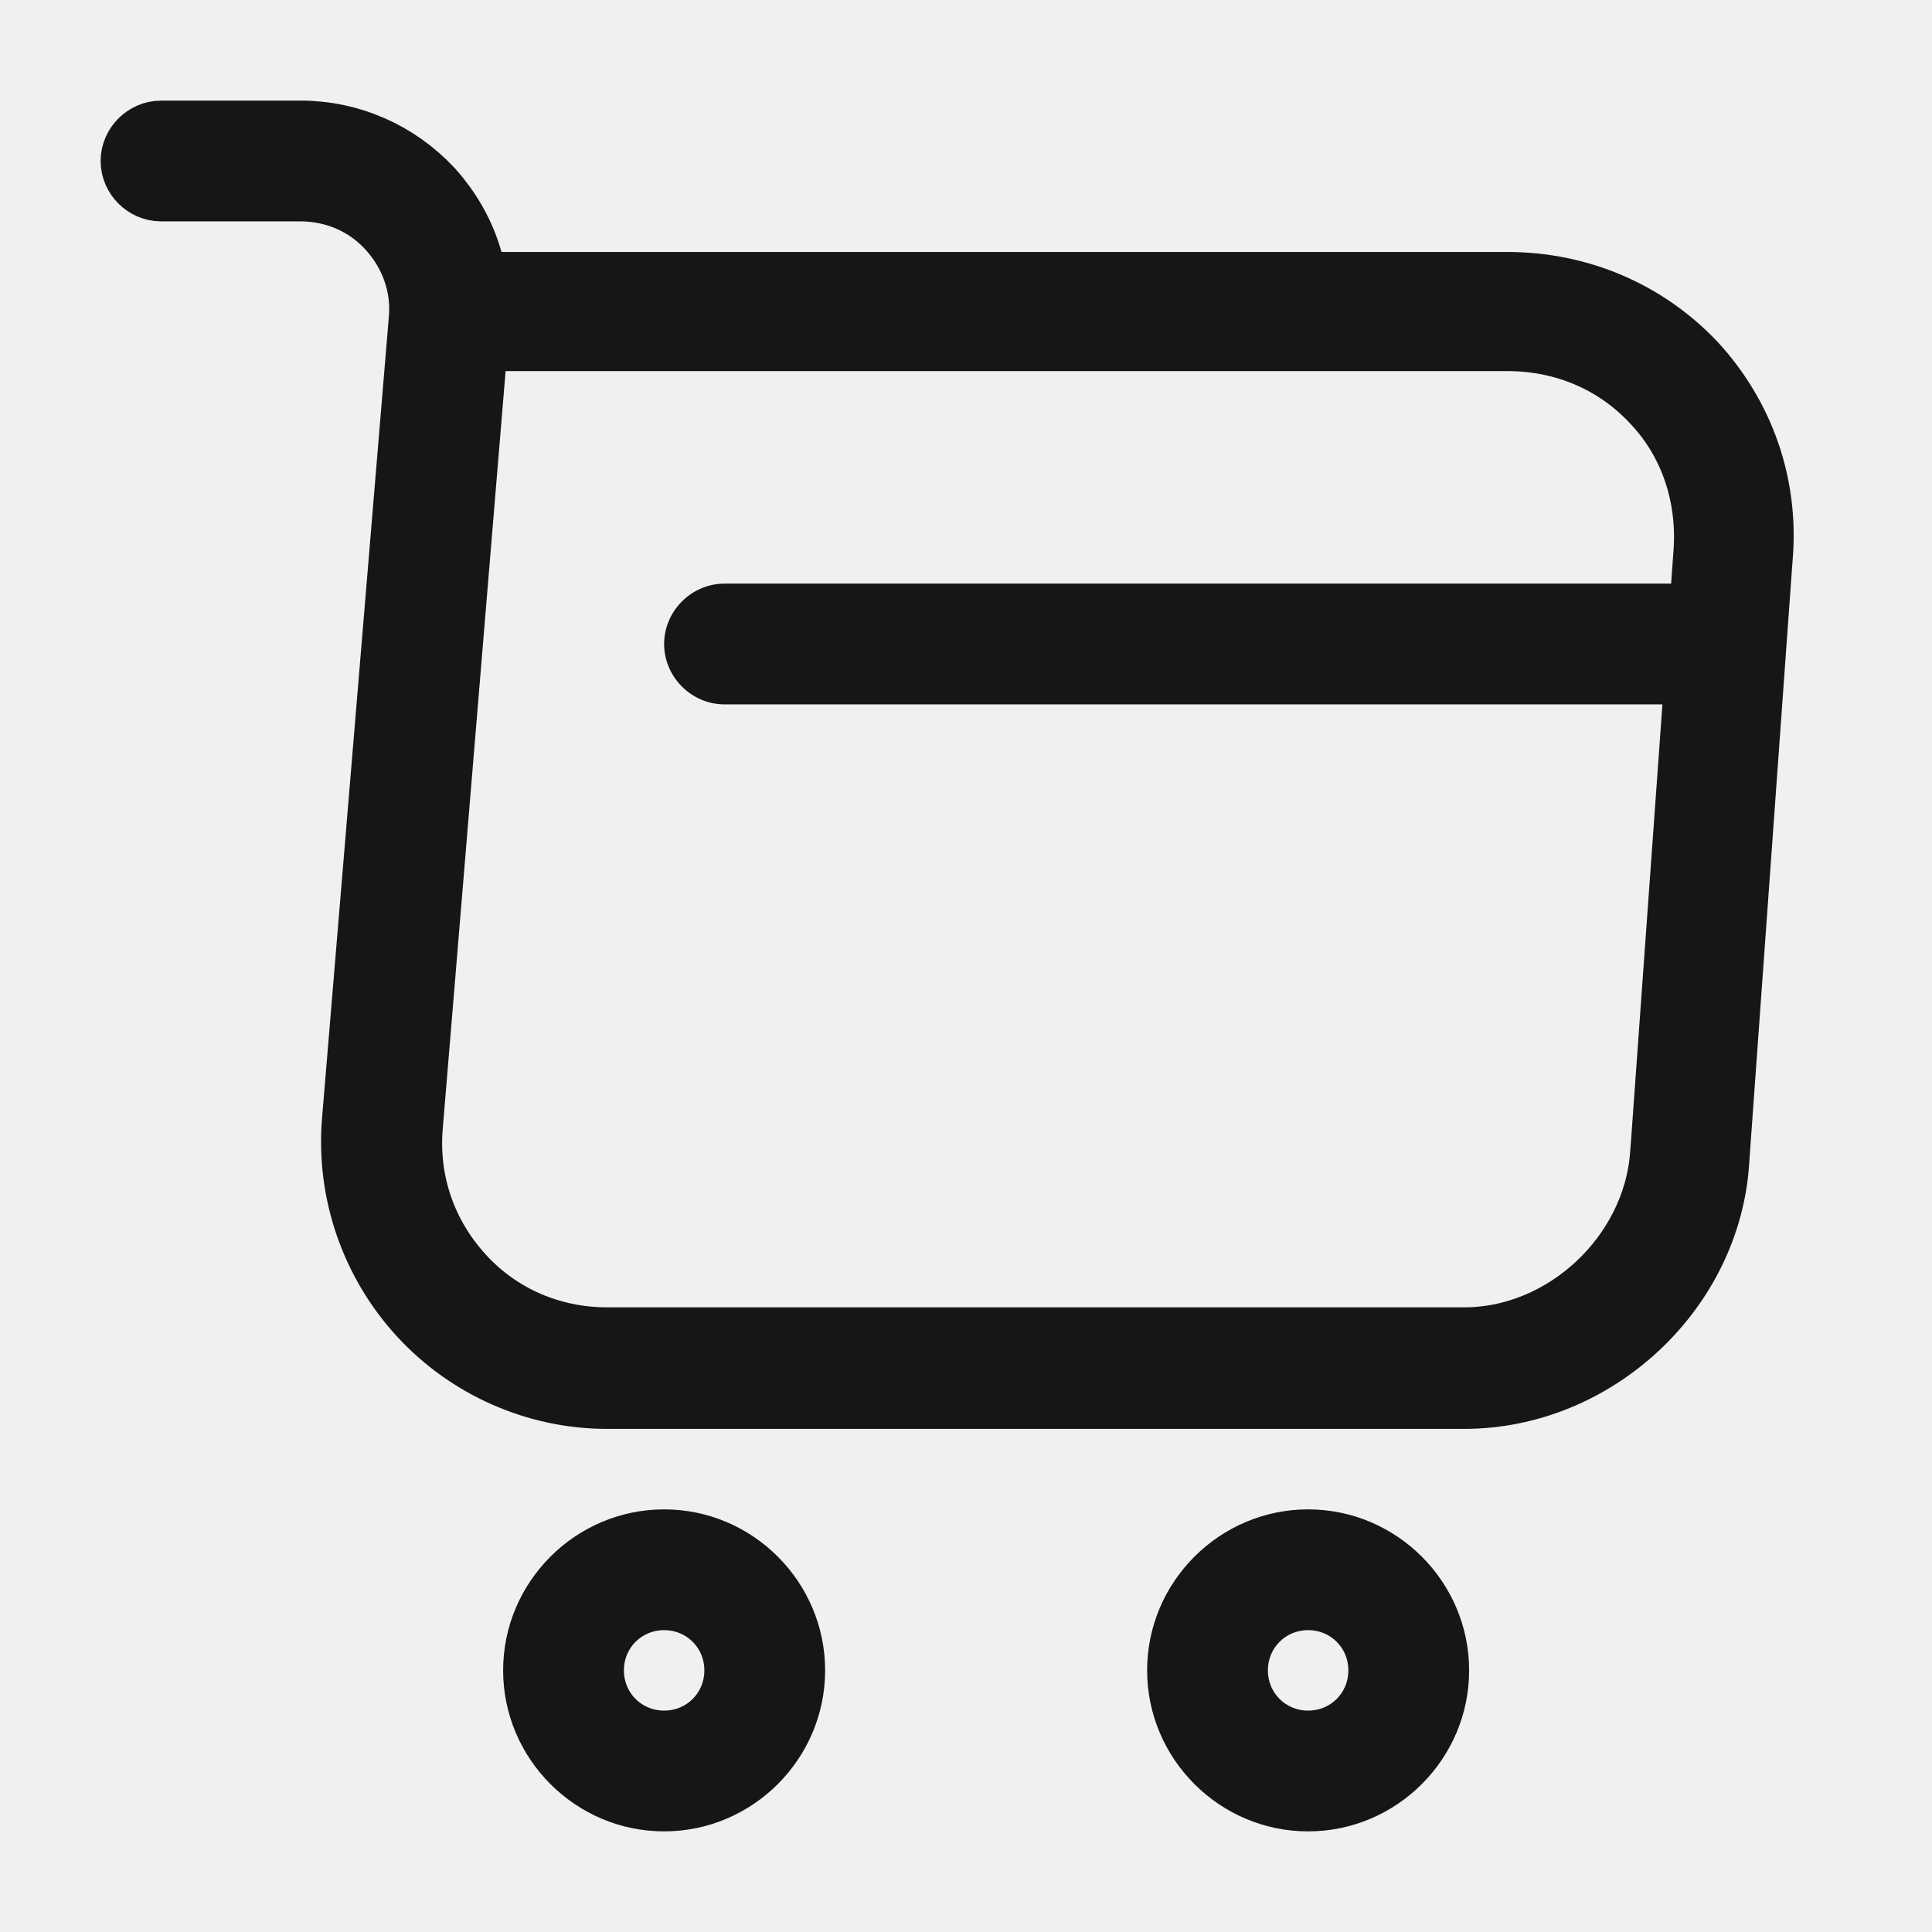
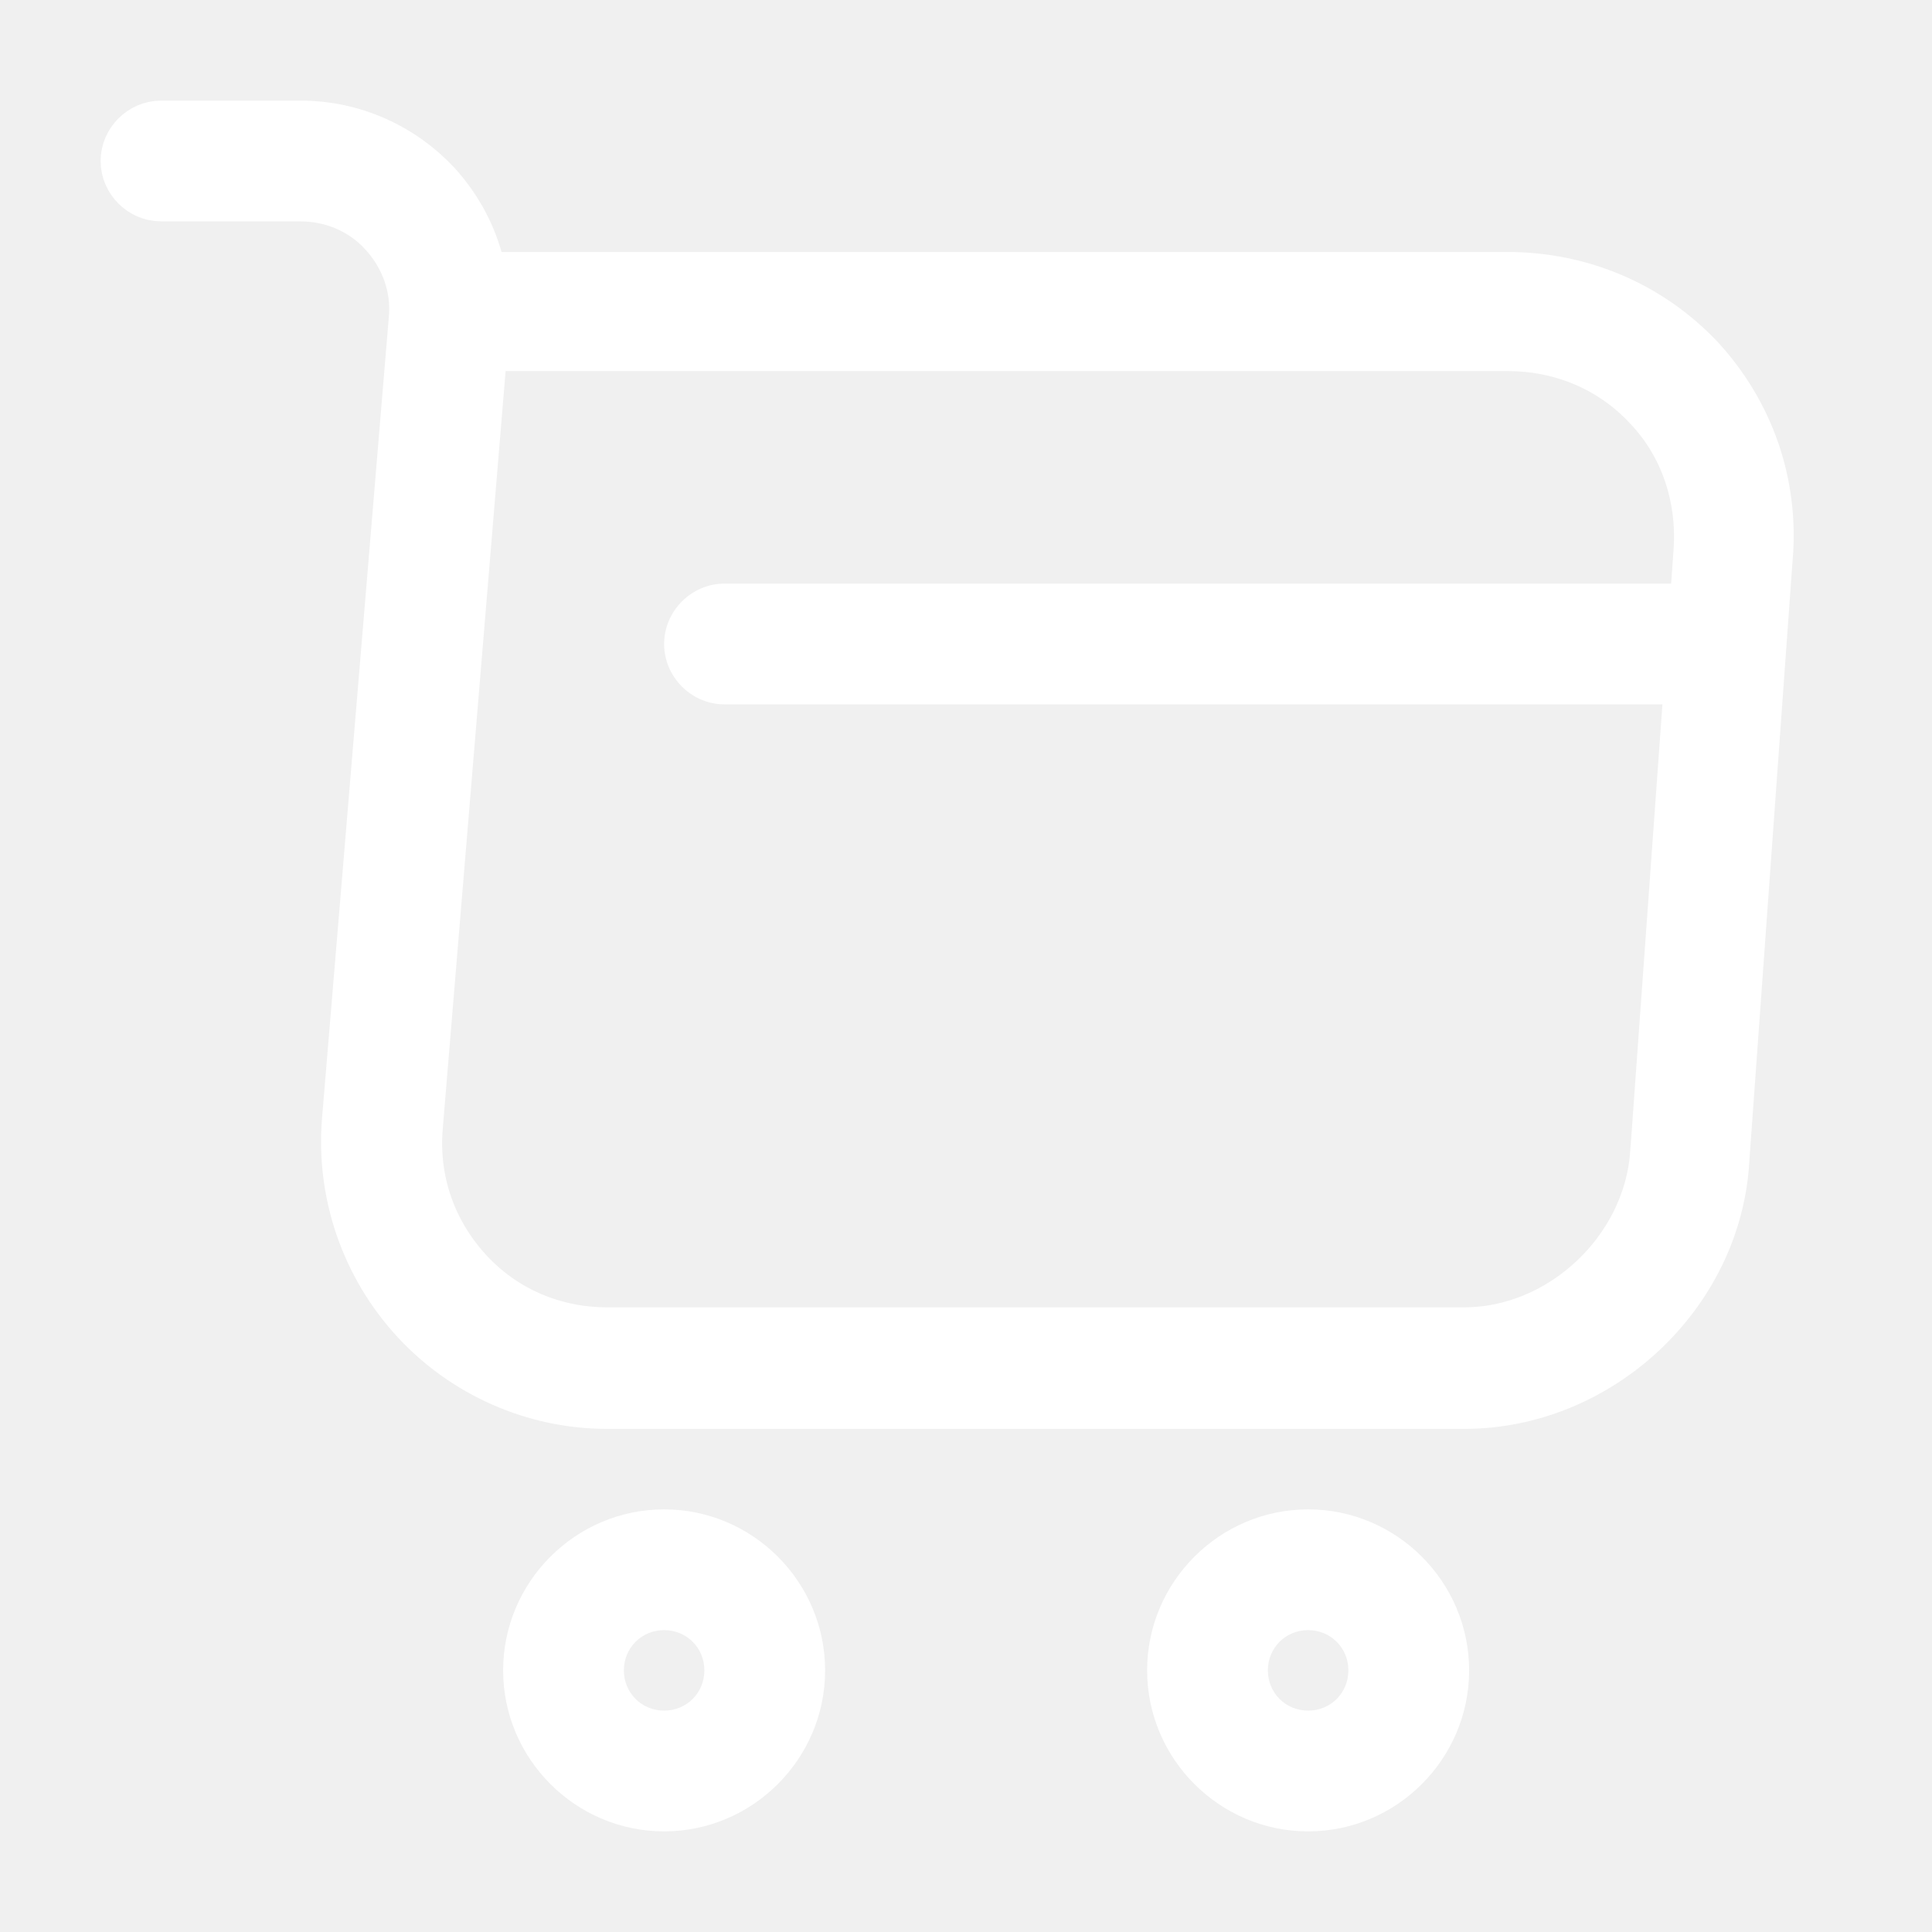
<svg xmlns="http://www.w3.org/2000/svg" width="24" height="24" viewBox="0 0 24 24" fill="none">
-   <path d="M5.749 3.266L5.852 3.63H6.23H18.72C19.593 3.63 20.39 3.974 20.974 4.591C21.55 5.22 21.84 6.033 21.772 6.901L21.771 6.904L21.231 14.404L21.231 14.404L21.231 14.41C21.137 15.971 19.76 17.25 18.19 17.25H7.54C6.691 17.25 5.874 16.889 5.298 16.262C4.722 15.634 4.43 14.791 4.498 13.941C4.498 13.941 4.498 13.941 4.498 13.94L5.328 3.985C5.372 3.524 5.206 3.088 4.909 2.763C4.599 2.423 4.172 2.25 3.73 2.25H2C1.866 2.25 1.75 2.134 1.75 2C1.75 1.866 1.866 1.75 2 1.75H3.74C4.326 1.75 4.883 1.999 5.281 2.427C5.502 2.673 5.661 2.955 5.749 3.266ZM5.78 4.599L5.002 13.977C5.002 13.977 5.002 13.978 5.002 13.978C4.94 14.699 5.178 15.385 5.66 15.916C6.148 16.454 6.824 16.74 7.54 16.74H18.19C19.495 16.74 20.649 15.655 20.748 14.358L20.749 14.356L21.289 6.856L21.289 6.854C21.337 6.136 21.107 5.436 20.614 4.918C20.126 4.393 19.453 4.11 18.73 4.11H6.28H5.78V4.599Z" fill="#171515" stroke="#171515" />
-   <path d="M16.25 22.75C15.15 22.75 14.25 21.85 14.25 20.75C14.25 19.65 15.15 18.75 16.25 18.75C17.35 18.75 18.25 19.65 18.25 20.75C18.25 21.85 17.35 22.75 16.25 22.75ZM16.25 20.25C15.97 20.25 15.75 20.47 15.75 20.75C15.75 21.03 15.97 21.25 16.25 21.25C16.53 21.25 16.75 21.03 16.75 20.75C16.75 20.47 16.53 20.25 16.25 20.25Z" fill="#171515" />
-   <path d="M8.25 22.75C7.15 22.75 6.25 21.85 6.25 20.75C6.25 19.65 7.15 18.75 8.25 18.75C9.35 18.75 10.25 19.65 10.25 20.75C10.25 21.85 9.35 22.75 8.25 22.75ZM8.25 20.25C7.97 20.25 7.75 20.47 7.75 20.75C7.75 21.03 7.97 21.25 8.25 21.25C8.53 21.25 8.75 21.03 8.75 20.75C8.75 20.47 8.53 20.25 8.25 20.25Z" fill="#171515" />
-   <path d="M21 8.75H9C8.59 8.75 8.25 8.41 8.25 8C8.25 7.59 8.59 7.25 9 7.25H21C21.41 7.25 21.75 7.59 21.75 8C21.75 8.41 21.41 8.75 21 8.75Z" fill="#171515" />
+   <path d="M5.749 3.266L5.852 3.63H6.23H18.72C19.593 3.63 20.39 3.974 20.974 4.591C21.55 5.22 21.84 6.033 21.772 6.901L21.771 6.904L21.231 14.404L21.231 14.404L21.231 14.41C21.137 15.971 19.76 17.25 18.19 17.25H7.54C6.691 17.25 5.874 16.889 5.298 16.262C4.722 15.634 4.43 14.791 4.498 13.941C4.498 13.941 4.498 13.941 4.498 13.94L5.328 3.985C5.372 3.524 5.206 3.088 4.909 2.763C4.599 2.423 4.172 2.25 3.73 2.25H2C1.866 2.25 1.75 2.134 1.75 2C1.75 1.866 1.866 1.75 2 1.75H3.74C4.326 1.75 4.883 1.999 5.281 2.427C5.502 2.673 5.661 2.955 5.749 3.266ZM5.78 4.599L5.002 13.977C5.002 13.977 5.002 13.978 5.002 13.978C4.94 14.699 5.178 15.385 5.66 15.916C6.148 16.454 6.824 16.74 7.54 16.74H18.19C19.495 16.74 20.649 15.655 20.748 14.358L20.749 14.356L21.289 6.856L21.289 6.854C21.337 6.136 21.107 5.436 20.614 4.918C20.126 4.393 19.453 4.11 18.73 4.11H6.28H5.78V4.599Z" fill="#fff" stroke="#fff" />
+   <path d="M16.25 22.75C15.15 22.75 14.25 21.85 14.25 20.75C14.25 19.65 15.15 18.75 16.25 18.75C17.35 18.75 18.25 19.65 18.25 20.75C18.25 21.85 17.35 22.75 16.25 22.75ZM16.25 20.25C15.97 20.25 15.75 20.47 15.75 20.75C15.75 21.03 15.97 21.25 16.25 21.25C16.53 21.25 16.75 21.03 16.75 20.75C16.75 20.47 16.53 20.25 16.25 20.25Z" fill="#fff" />
+   <path d="M8.25 22.75C7.15 22.75 6.25 21.85 6.25 20.75C6.25 19.65 7.15 18.75 8.25 18.75C9.35 18.75 10.25 19.65 10.25 20.75C10.25 21.85 9.35 22.75 8.25 22.75ZM8.25 20.25C7.97 20.25 7.75 20.47 7.75 20.75C7.75 21.03 7.97 21.25 8.25 21.25C8.53 21.25 8.75 21.03 8.75 20.75C8.75 20.47 8.53 20.25 8.25 20.25Z" fill="#fff" />
+   <path d="M21 8.75H9C8.59 8.75 8.25 8.41 8.25 8C8.25 7.59 8.59 7.25 9 7.25H21C21.41 7.25 21.75 7.59 21.75 8C21.75 8.41 21.41 8.75 21 8.75Z" fill="#fff" />
</svg>
